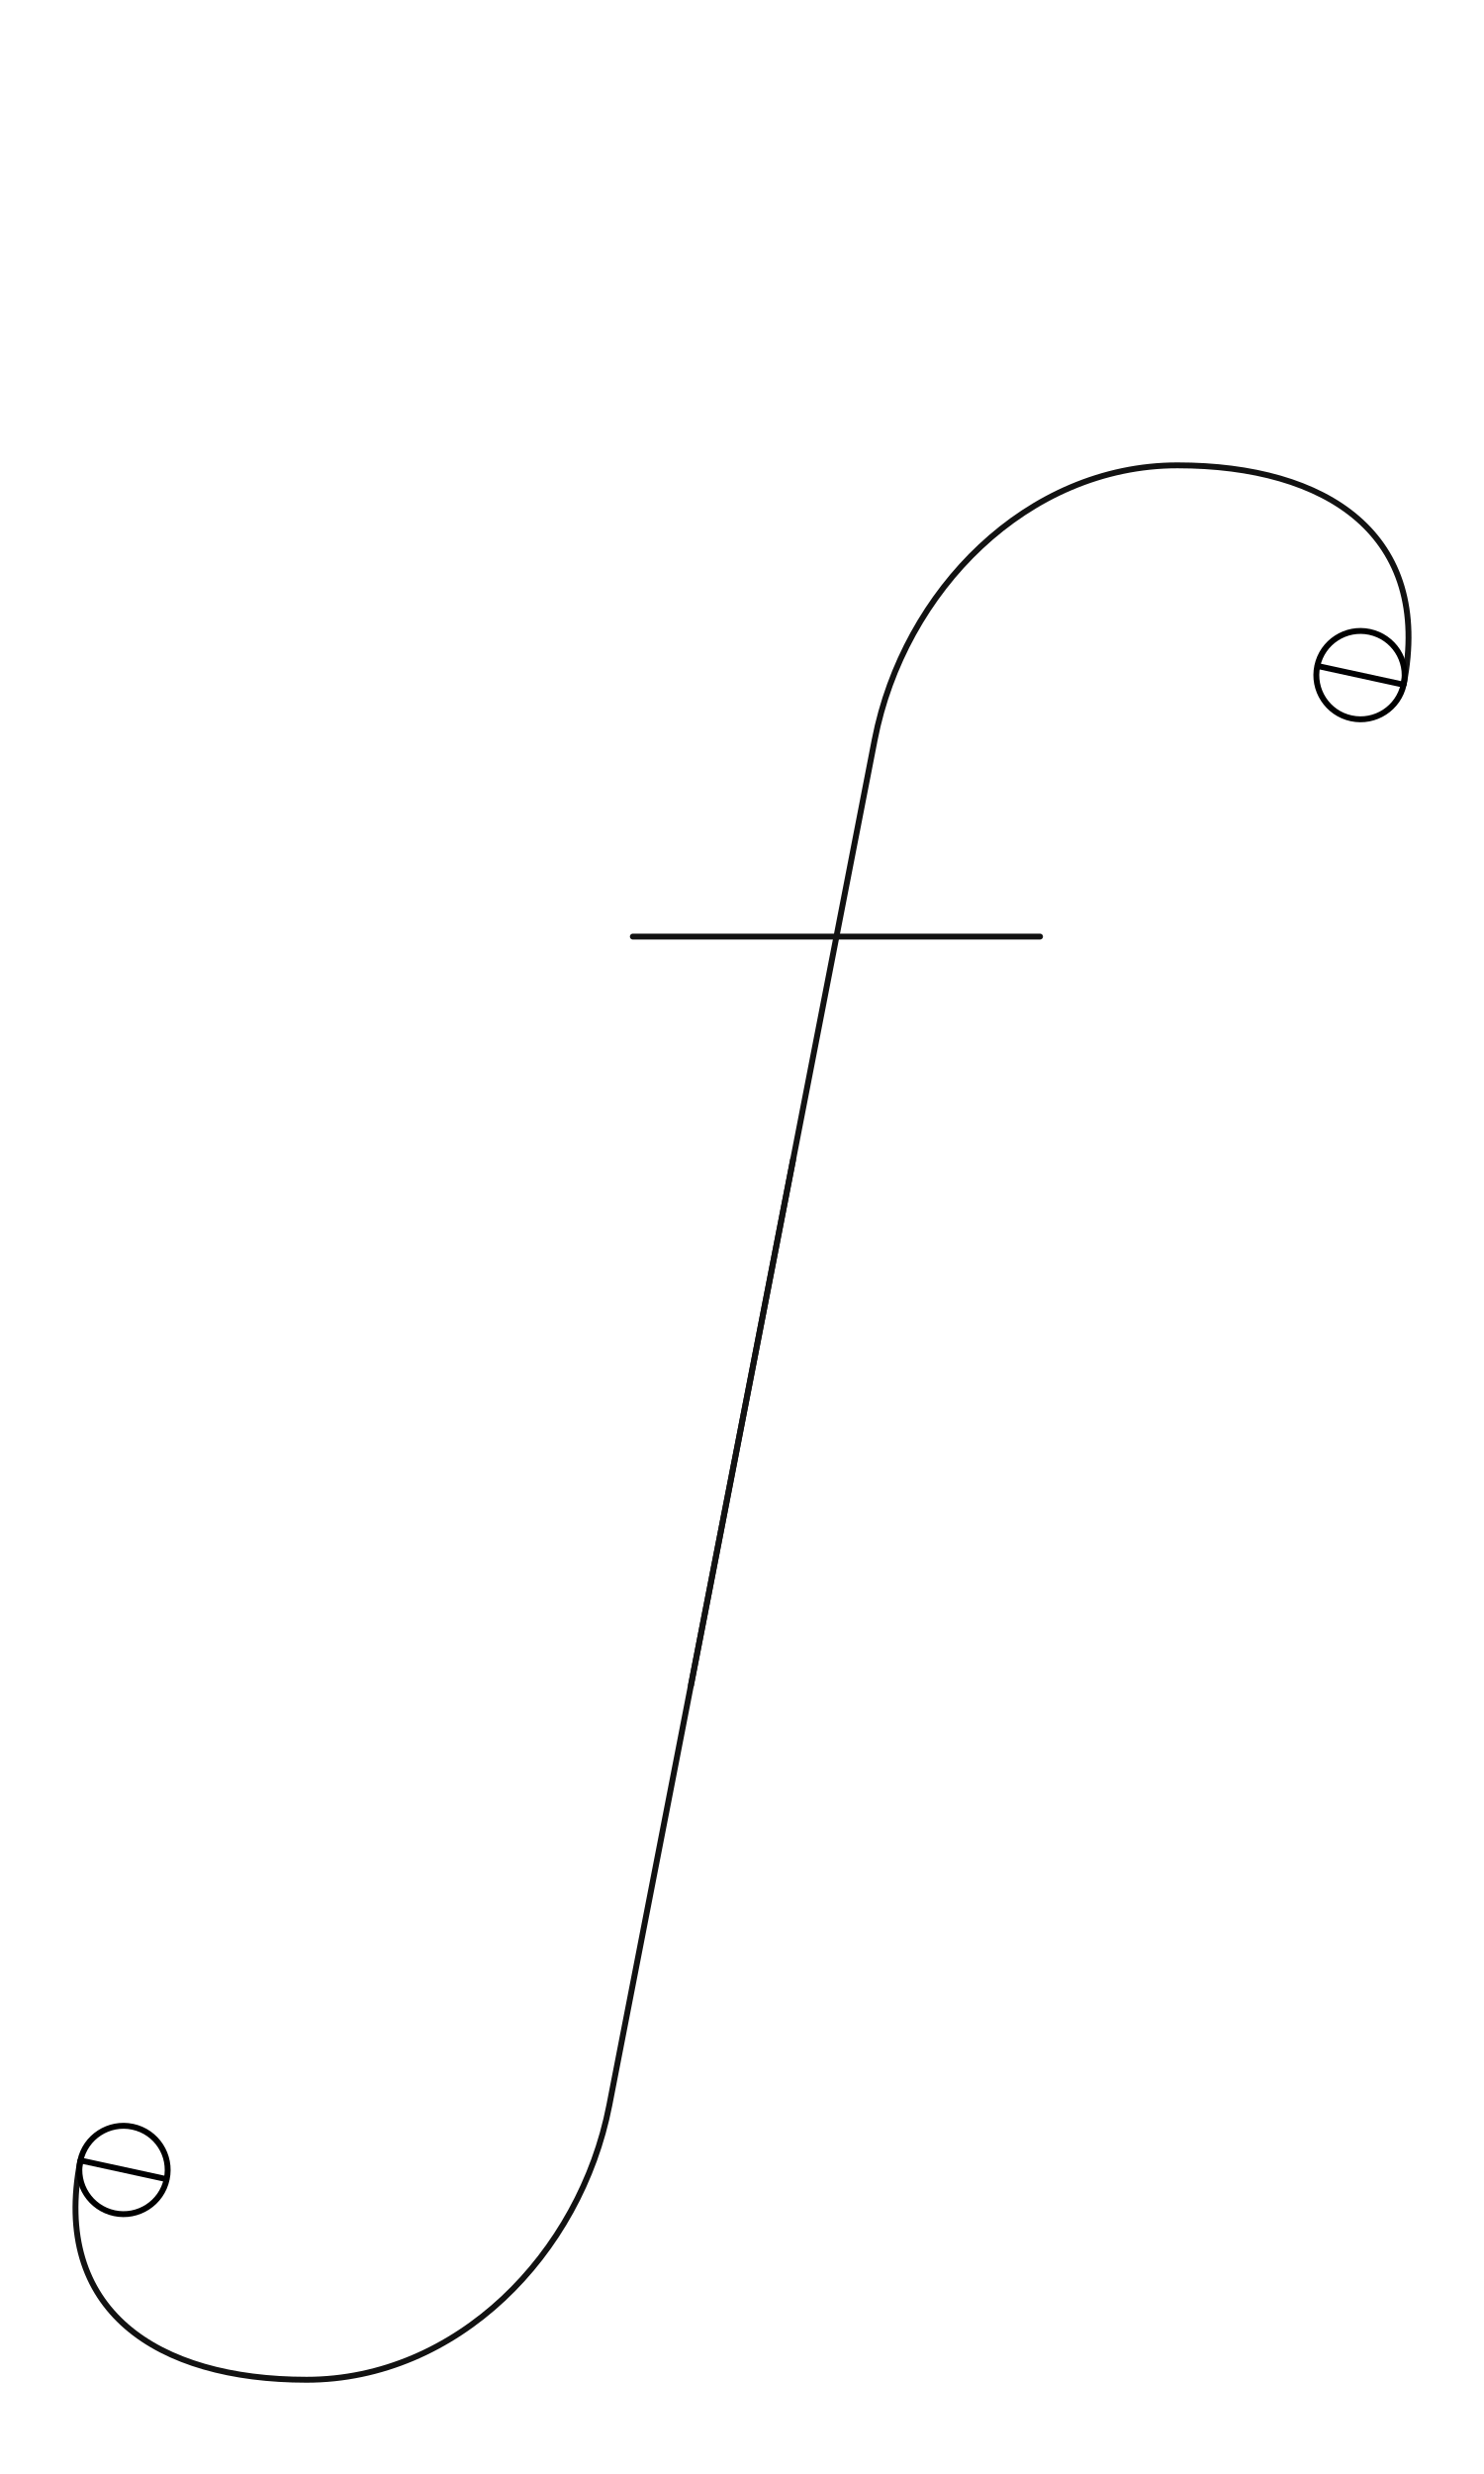
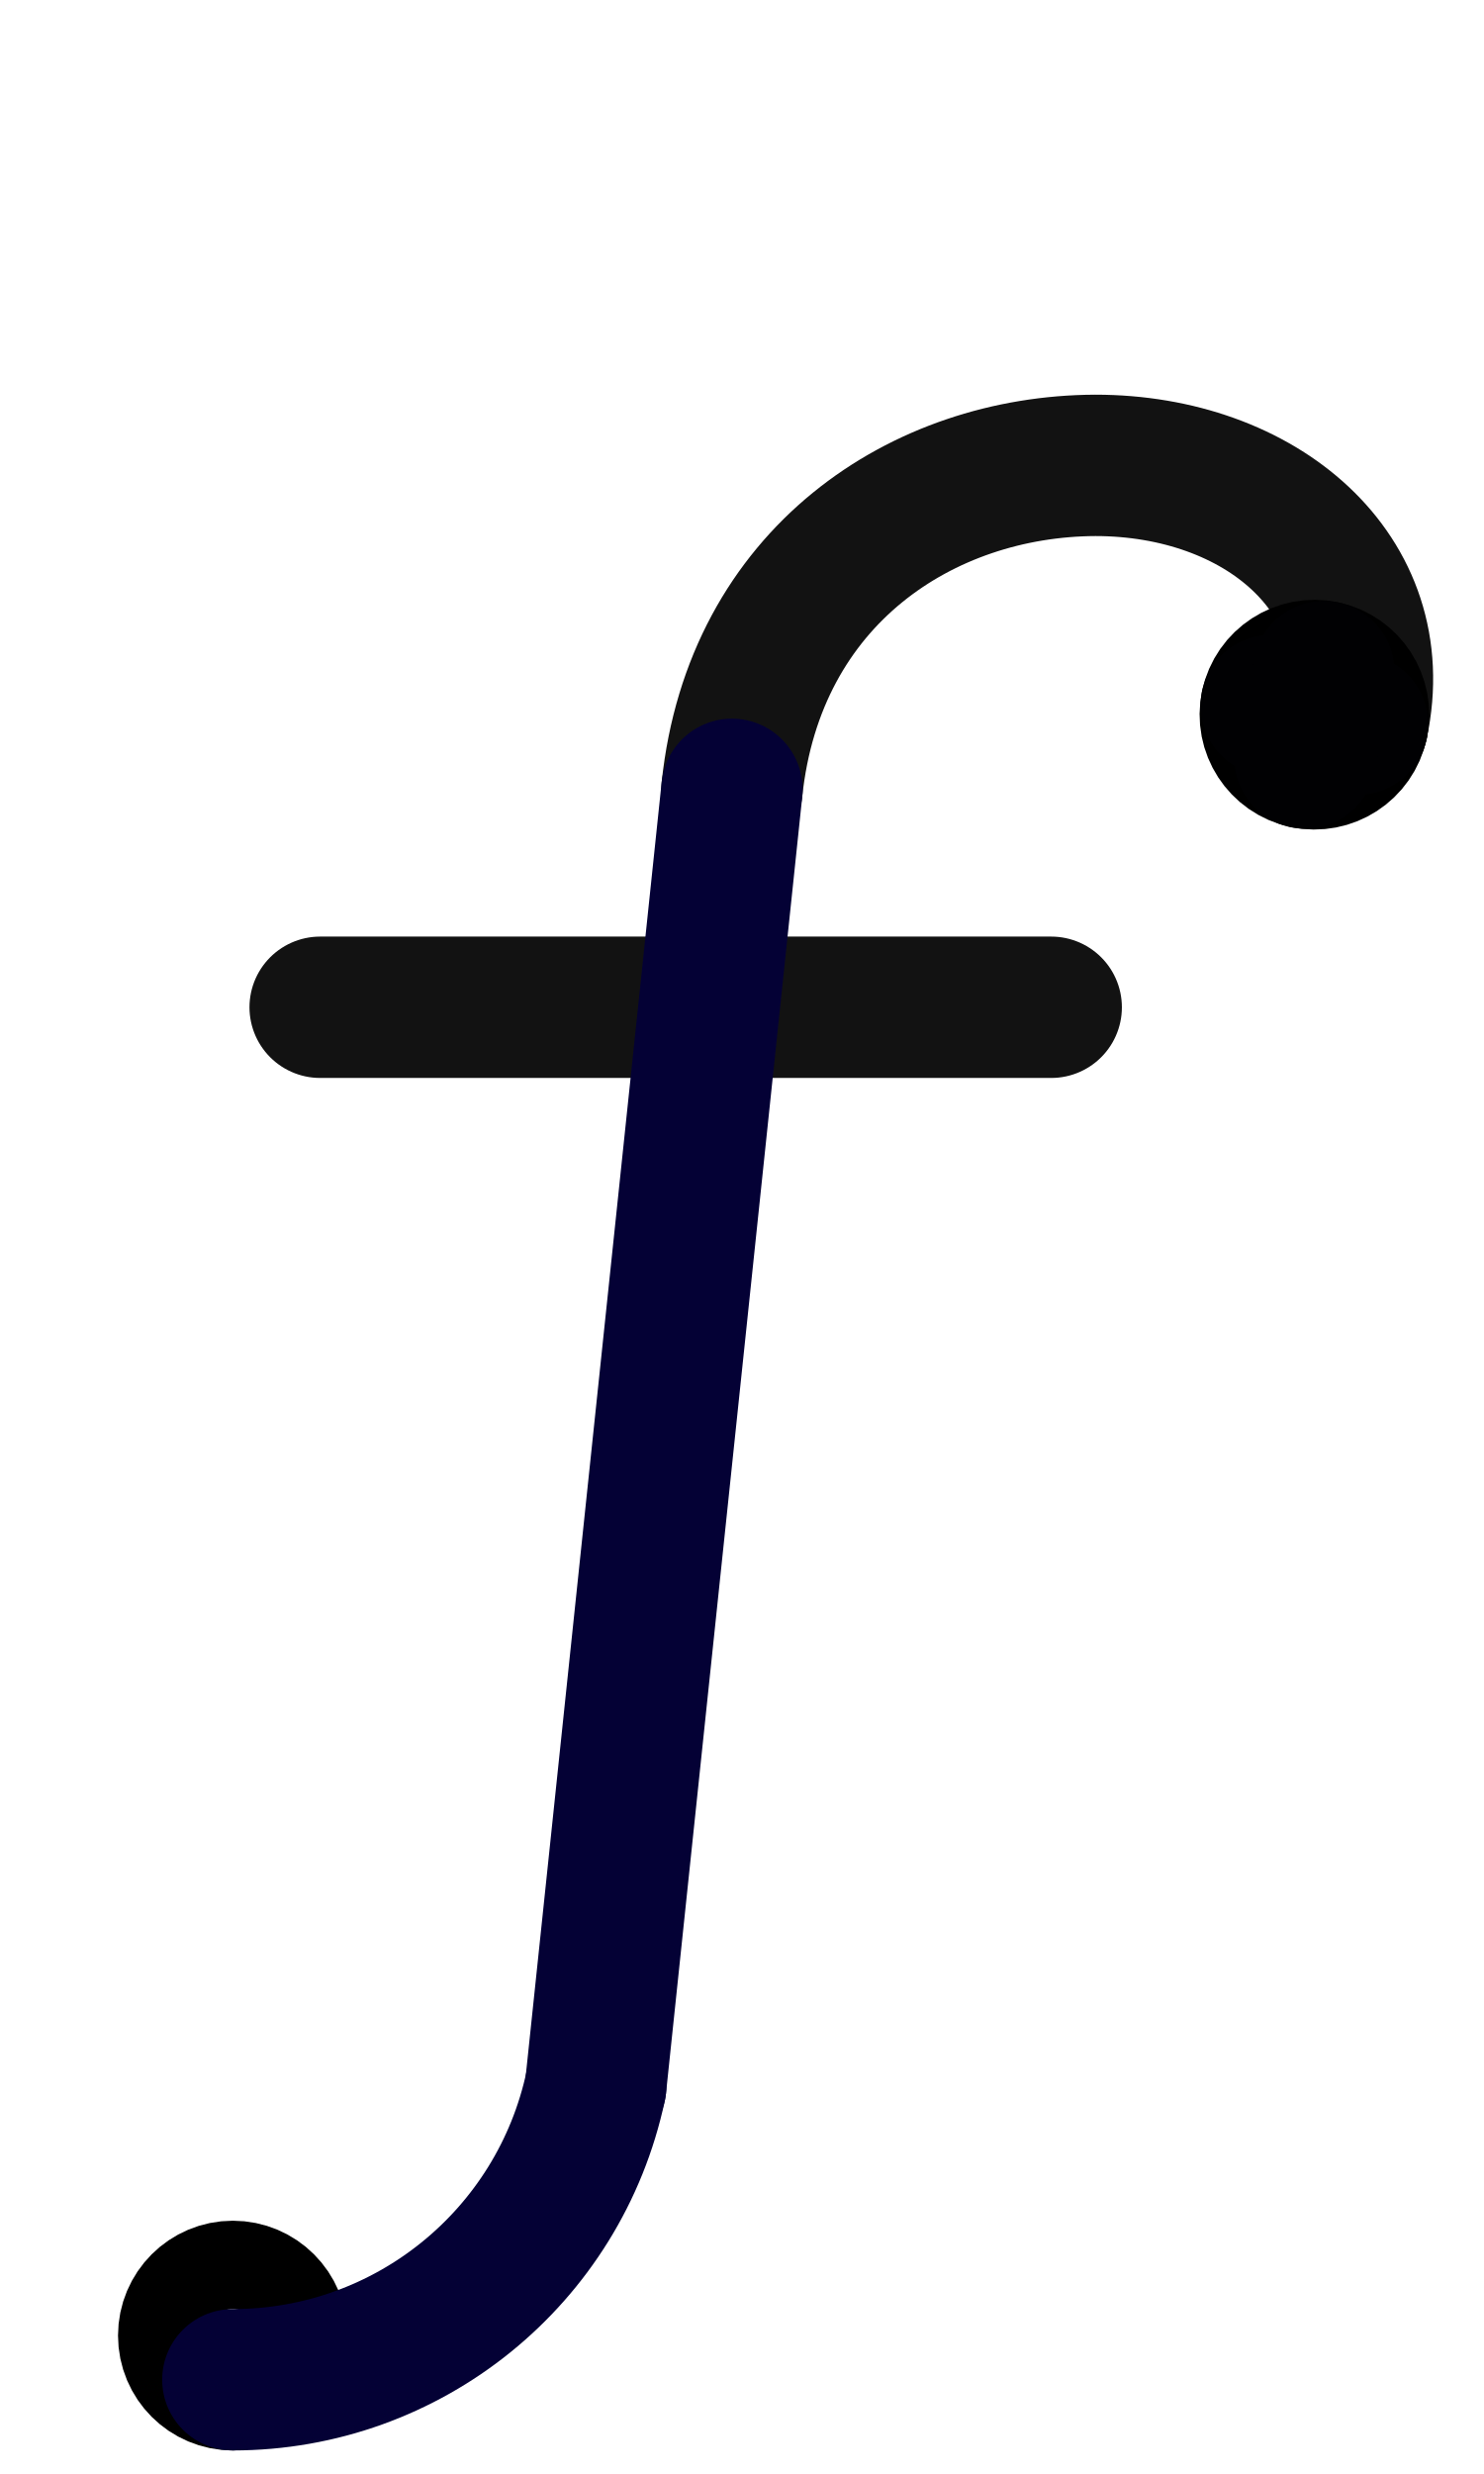
<svg xmlns="http://www.w3.org/2000/svg" width="1008" height="1680" viewBox="0 0 63 105" version="1.1" id="svg5" xml:space="preserve">
  <defs id="defs2" />
-   <g id="layer3" style="display:inline;opacity:0.5;stroke-width:3.6;stroke-dasharray:none" transform="matrix(0.8333333,0,0,0.8333333,-157.9762,-173.0963)" />
+   <g id="layer3" style="display:inline;opacity:1;stroke-width:3.6;stroke-dasharray:none" transform="matrix(0.8333333,0,0,0.8333333,-157.9762,-173.0963)" />
  <g id="layer2" style="display:inline" />
-   <g id="layer1" style="display:inline">
-     <path style="display:inline;fill:none;fill-opacity:1;stroke:#121212;stroke-width:0.25;stroke-linecap:round;stroke-linejoin:round;stroke-miterlimit:2.613;stroke-dasharray:none;stroke-opacity:1" d="m 29.332,71.531 7.801,-40.133 c 1.235,-6.353 6.5,-11.648 12.853,-11.648 6.353,0 10.84,2.939 9.605,9.293" id="path2074" />
-     <circle style="display:inline;fill:none;fill-opacity:1;stroke:#000000;stroke-width:0.25;stroke-linecap:round;stroke-linejoin:round;stroke-dasharray:none;stroke-opacity:1" id="path1573-2-8" cx="62.452" cy="16.019" r="1.875" transform="rotate(12)" />
-     <path style="display:inline;fill:none;fill-opacity:1;stroke:#121212;stroke-width:0.25;stroke-linecap:round;stroke-linejoin:round;stroke-miterlimit:2.613;stroke-dasharray:none;stroke-opacity:1" d="M 26.866,39.75 44.152,39.75" id="path267" />
-     <path style="display:inline;fill:none;stroke:#010103;stroke-width:0.25;stroke-linecap:round;stroke-linejoin:round;stroke-miterlimit:2.613;stroke-dasharray:none" d="m 56.045,28.29 3.42,0.743" id="path10059" />
-     <path style="display:inline;fill:none;fill-opacity:1;stroke:#121212;stroke-width:0.25;stroke-linecap:round;stroke-linejoin:round;stroke-miterlimit:2.613;stroke-dasharray:none;stroke-opacity:1" d="M 33.668,49.219 25.867,89.352 C 24.632,95.705 19.368,101 13.014,101 6.661,101 2.175,98.061 3.41,91.707" id="path974" />
-     <circle style="display:inline;fill:none;fill-opacity:1;stroke:#000000;stroke-width:0.25;stroke-linecap:round;stroke-linejoin:round;stroke-dasharray:none;stroke-opacity:1" id="circle976" cx="-24.277" cy="-88.994" r="1.875" transform="rotate(-168)" />
-     <path style="display:inline;fill:none;stroke:#010103;stroke-width:0.25;stroke-linecap:round;stroke-linejoin:round;stroke-miterlimit:2.613;stroke-dasharray:none" d="M 6.955,92.461 3.535,91.718" id="path978" />
+   <g id="layer1" style="display:inline;stroke-width:6;stroke-dasharray:none">
+     <path style="display:inline;fill:none;fill-opacity:1;stroke:#121212;stroke-width:6;stroke-linecap:round;stroke-linejoin:round;stroke-miterlimit:2.613;stroke-dasharray:none;stroke-opacity:1" d="M 57.635,30.721 C 58.989,24.35 53.502,19.751 46.497,19.751 39.189,19.783 32.027,24.436 31.074,33.501" id="path2074" />
+     <circle style="display:inline;fill:none;fill-opacity:1;stroke:#000000;stroke-width:6;stroke-linecap:round;stroke-linejoin:round;stroke-dasharray:none;stroke-opacity:1" id="path1573-2-8" cx="60.888" cy="18.067" r="1.875" transform="rotate(12)" />
+     <path style="display:inline;fill:none;fill-opacity:1;stroke:#121212;stroke-width:6;stroke-linecap:round;stroke-linejoin:round;stroke-miterlimit:2.613;stroke-dasharray:none;stroke-opacity:1" d="m 13.591,42.75 31.036,-1e-5" id="path267" />
+     <path style="fill:none;stroke:#010103;stroke-width:6;stroke-linecap:round;stroke-linejoin:round;stroke-miterlimit:2.613;stroke-dasharray:none" d="m 53.967,29.941 3.665,0.795" id="path10059" />
+     <path style="fill:none;stroke:#010103;stroke-width:6;stroke-linecap:round;stroke-linejoin:round;stroke-miterlimit:2.613;stroke-dasharray:none" d="M 56.197,28.506 55.402,32.171" id="path32" />
+     <circle style="display:inline;fill:none;fill-opacity:1;stroke:#000000;stroke-width:6;stroke-linecap:round;stroke-linejoin:round;stroke-dasharray:none;stroke-opacity:1" id="circle35" cx="9.885" cy="99.125" r="1.875" />
+     <path style="fill:none;stroke:#040135;stroke-width:6;stroke-linecap:round;stroke-linejoin:round;stroke-dasharray:none" id="path37" d="M 25.291,88.525 A 15.75,15.75 0 0 1 9.885,101" />
+     <path style="fill:none;stroke:#040135;stroke-width:6;stroke-linecap:round;stroke-linejoin:round;stroke-dasharray:none" d="M 25.291,88.525 31.074,33.501" id="path38" />
  </g>
</svg>
